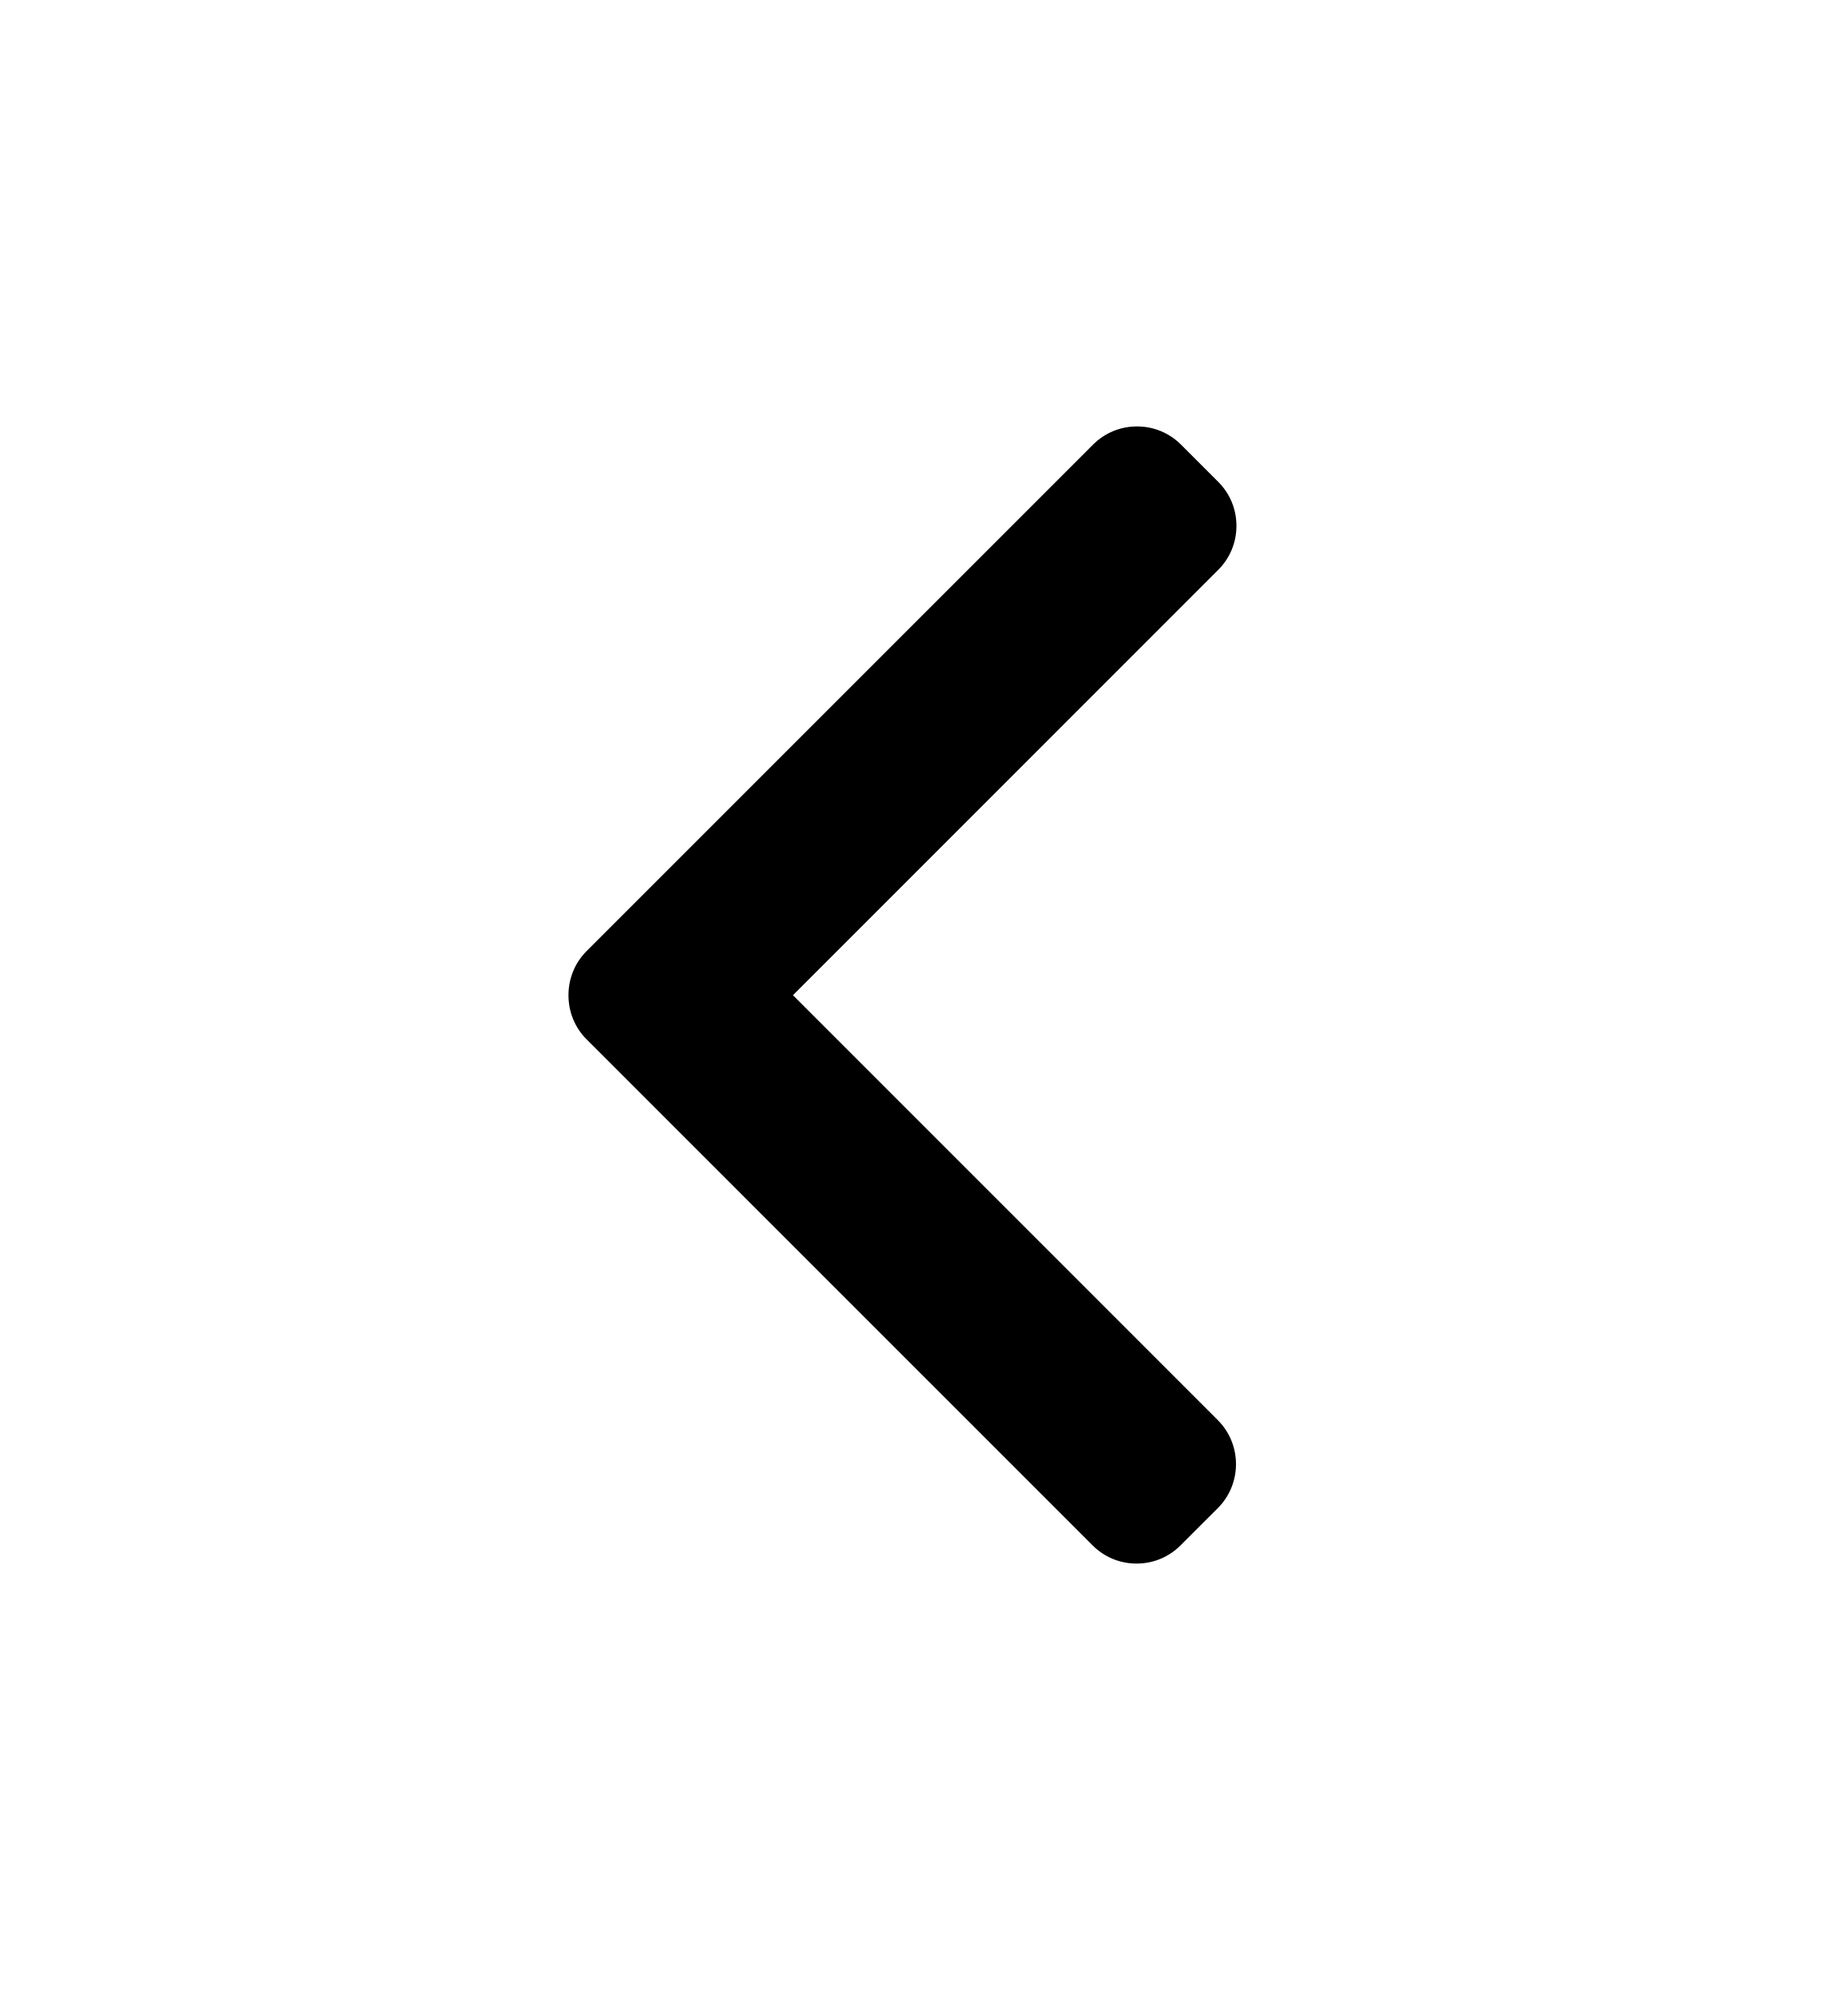
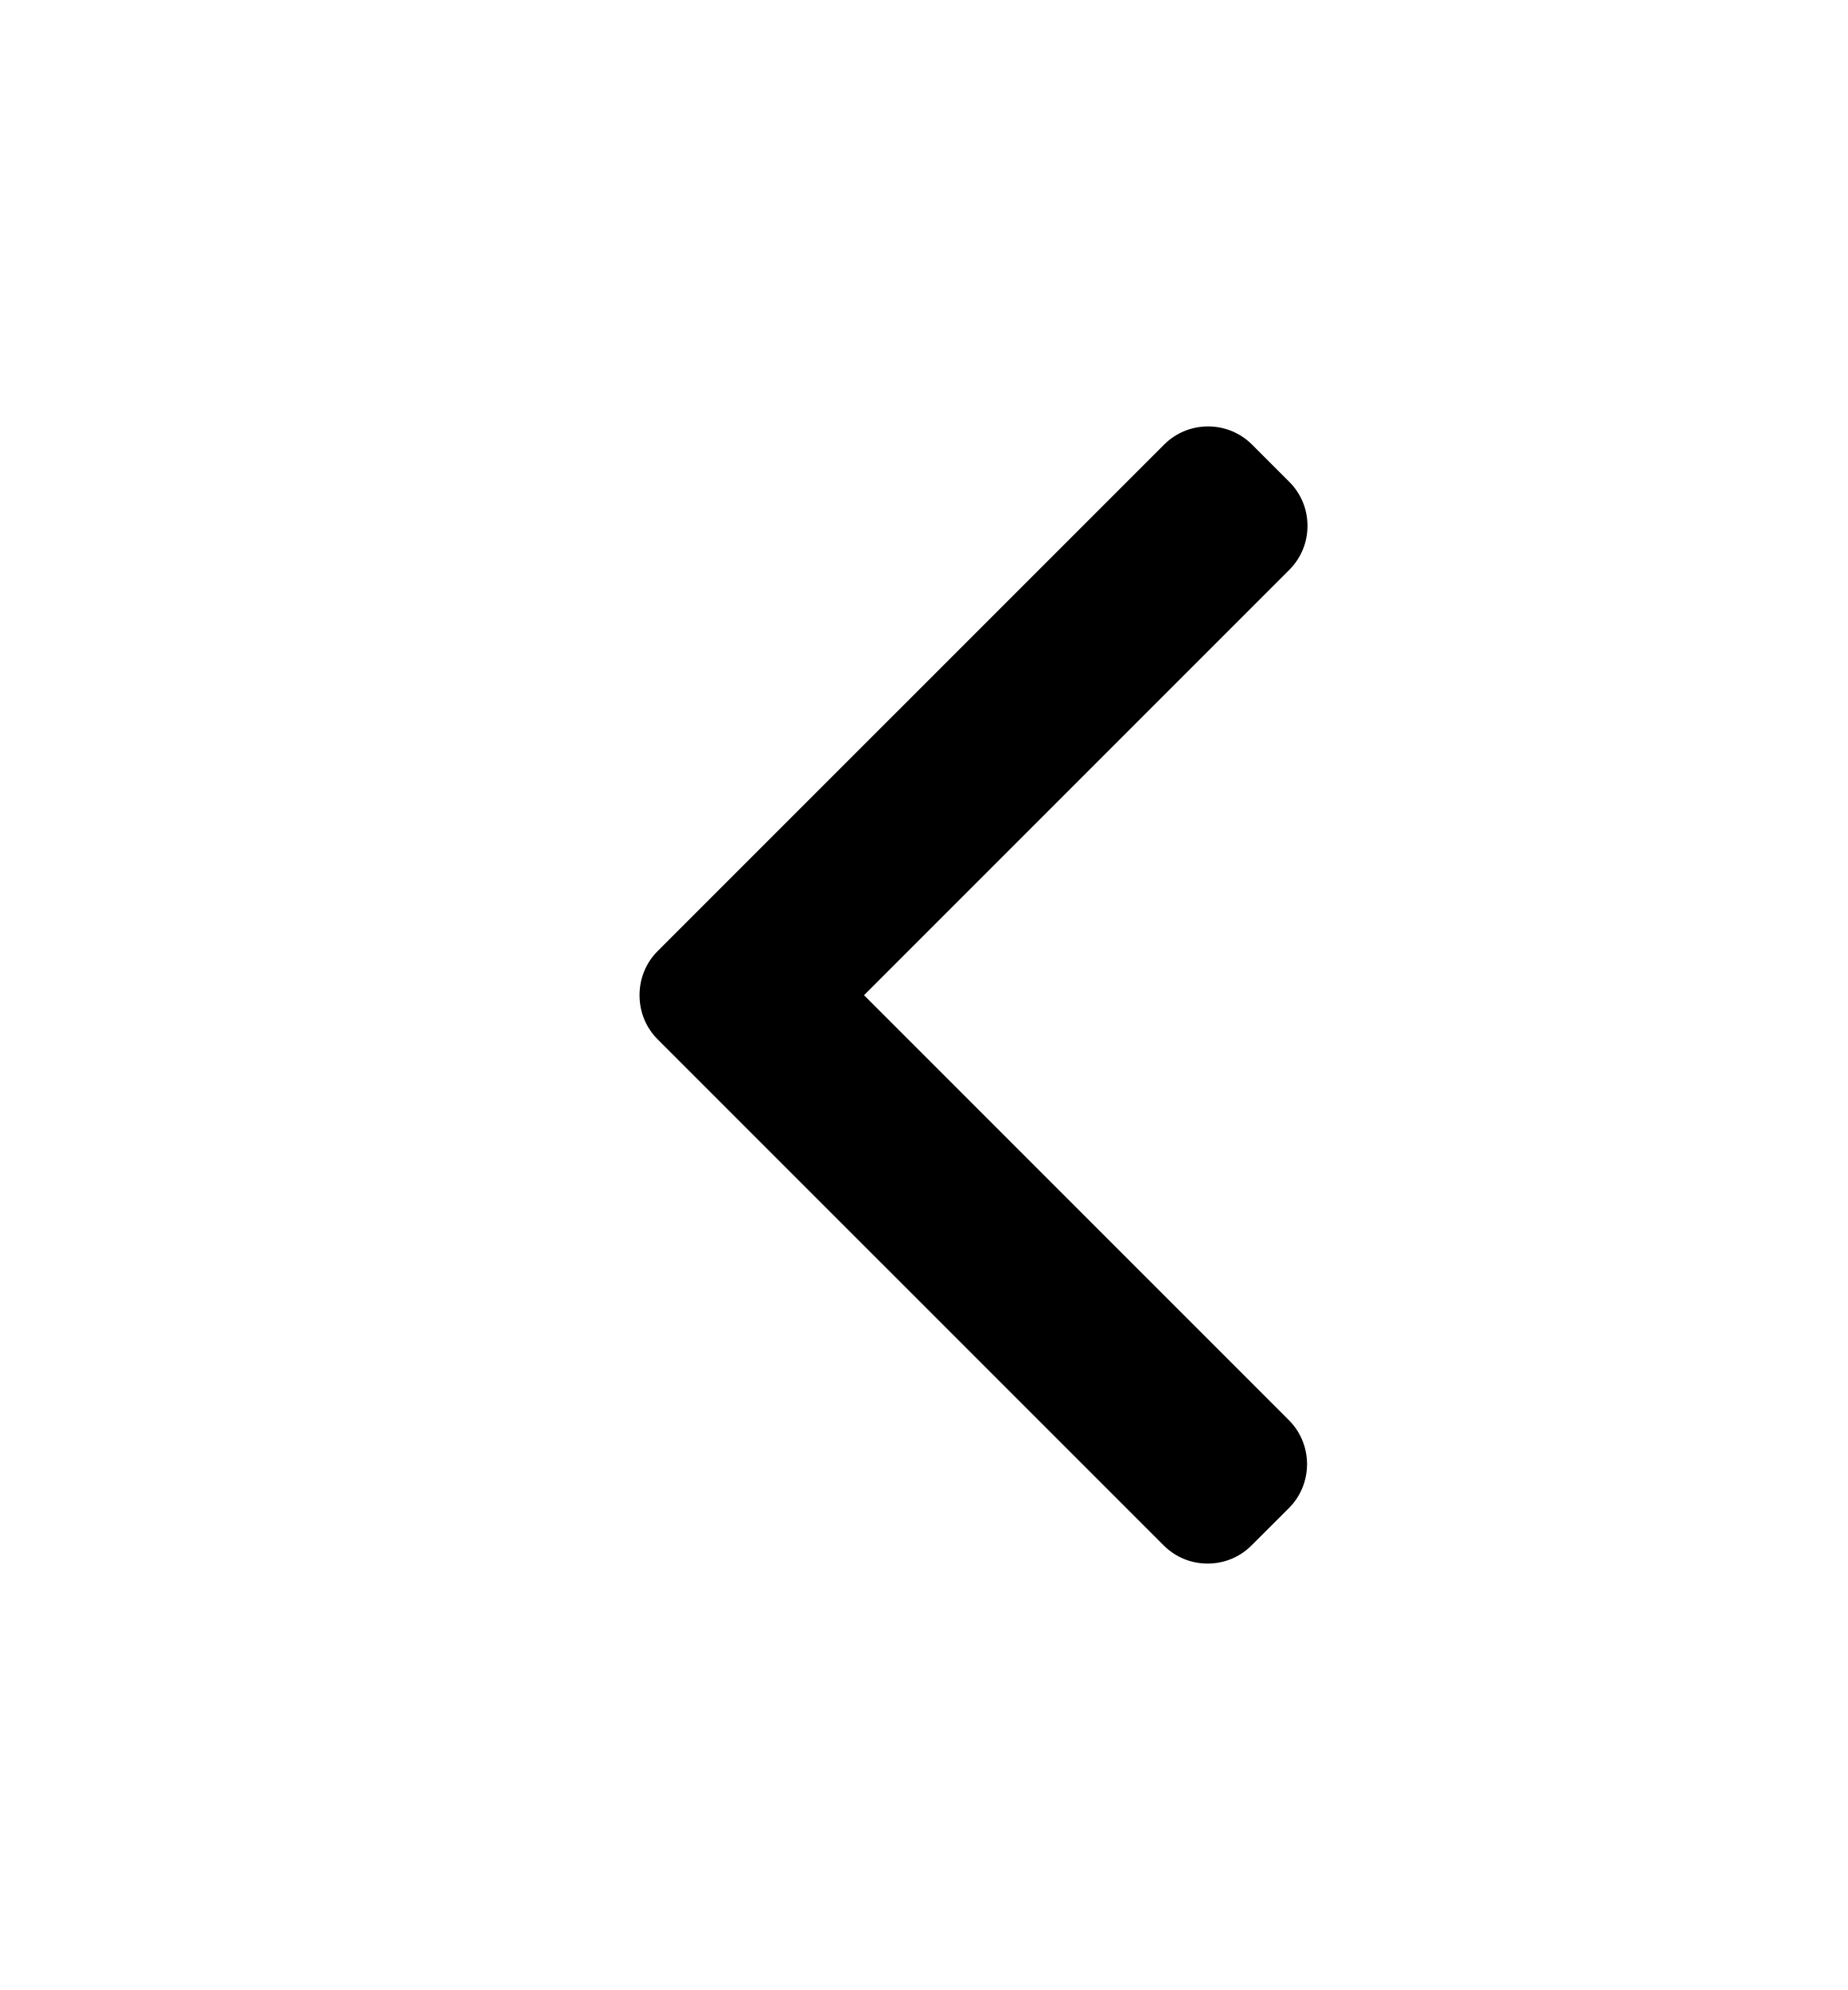
- <svg xmlns="http://www.w3.org/2000/svg" width="26" height="28" viewBox="0 0 26 28" fill="none">
+ <svg xmlns="http://www.w3.org/2000/svg" width="26" height="28" viewBox="0 0 24 28" fill="none">
  <path d="M8.255 14.624L15.376 21.744C15.54 21.909 15.76 22 15.994 22C16.229 22 16.449 21.909 16.613 21.744L17.138 21.22C17.479 20.879 17.479 20.323 17.138 19.982L11.159 14.003L17.144 8.018C17.309 7.853 17.4 7.633 17.4 7.399C17.4 7.164 17.309 6.945 17.144 6.78L16.62 6.256C16.455 6.091 16.235 6 16.001 6C15.767 6 15.547 6.091 15.382 6.256L8.255 13.382C8.09 13.547 8 13.768 8 14.003C8 14.239 8.09 14.459 8.255 14.624Z" fill="black" />
</svg>
